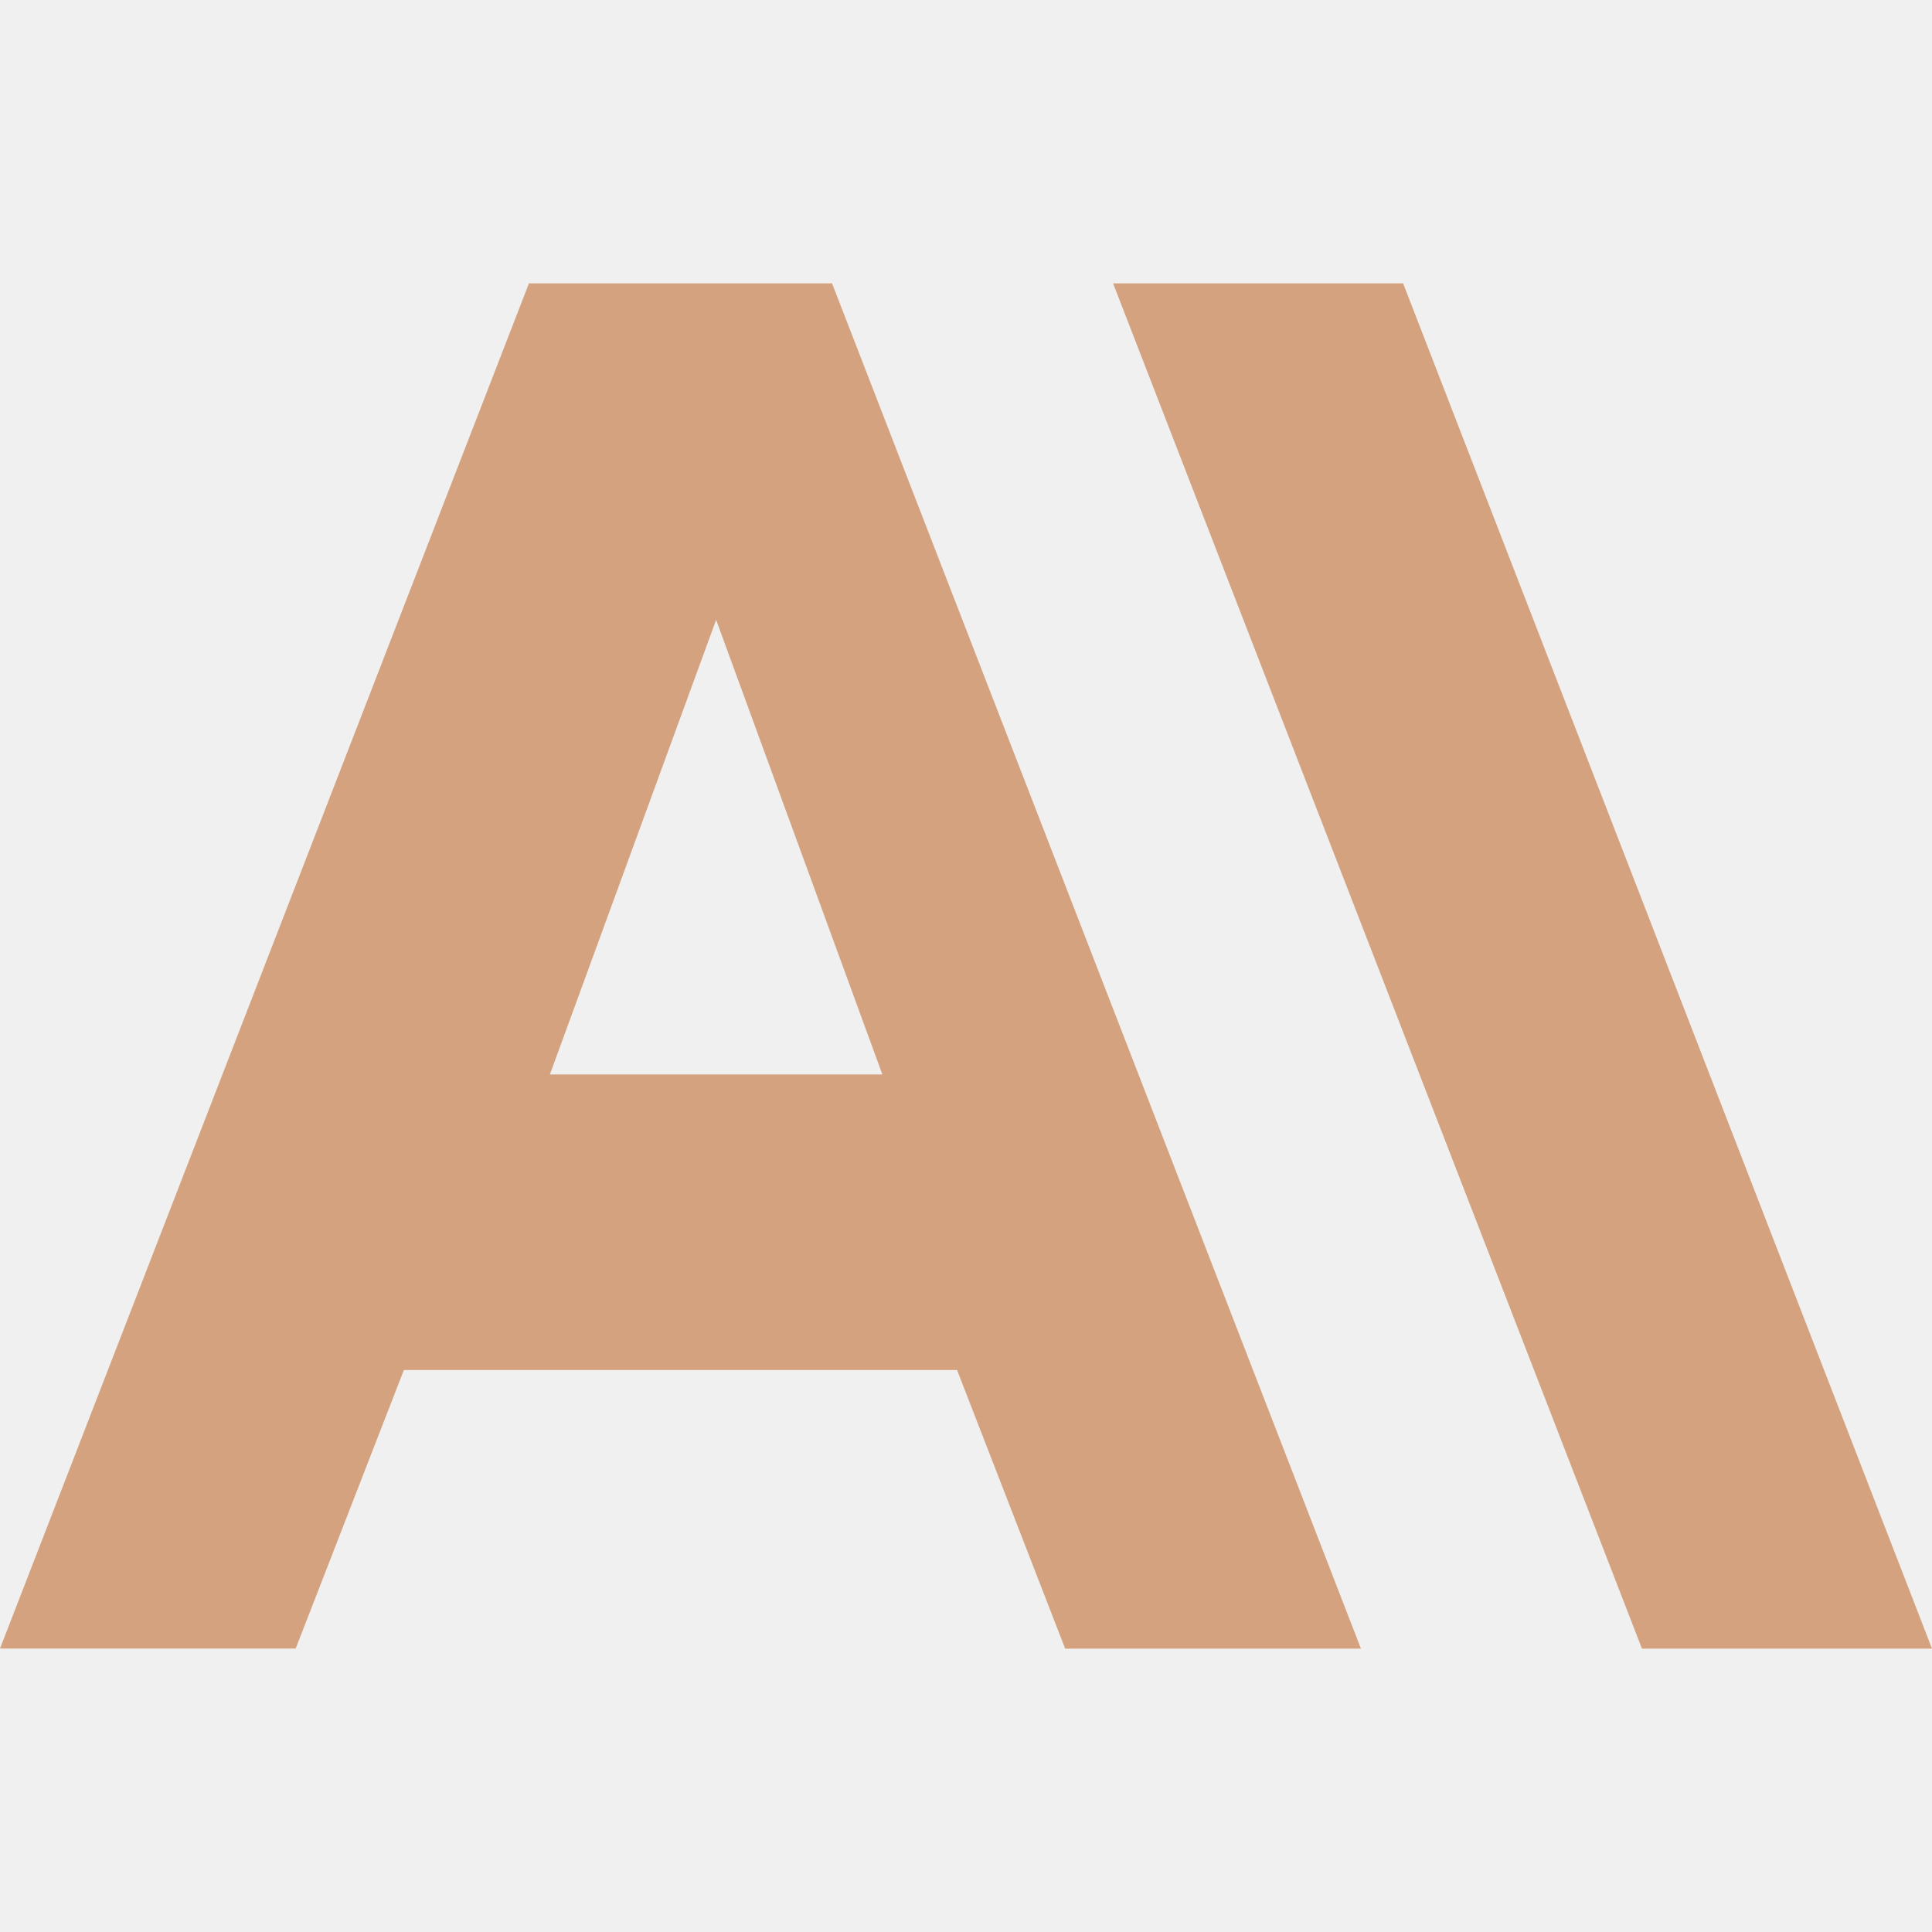
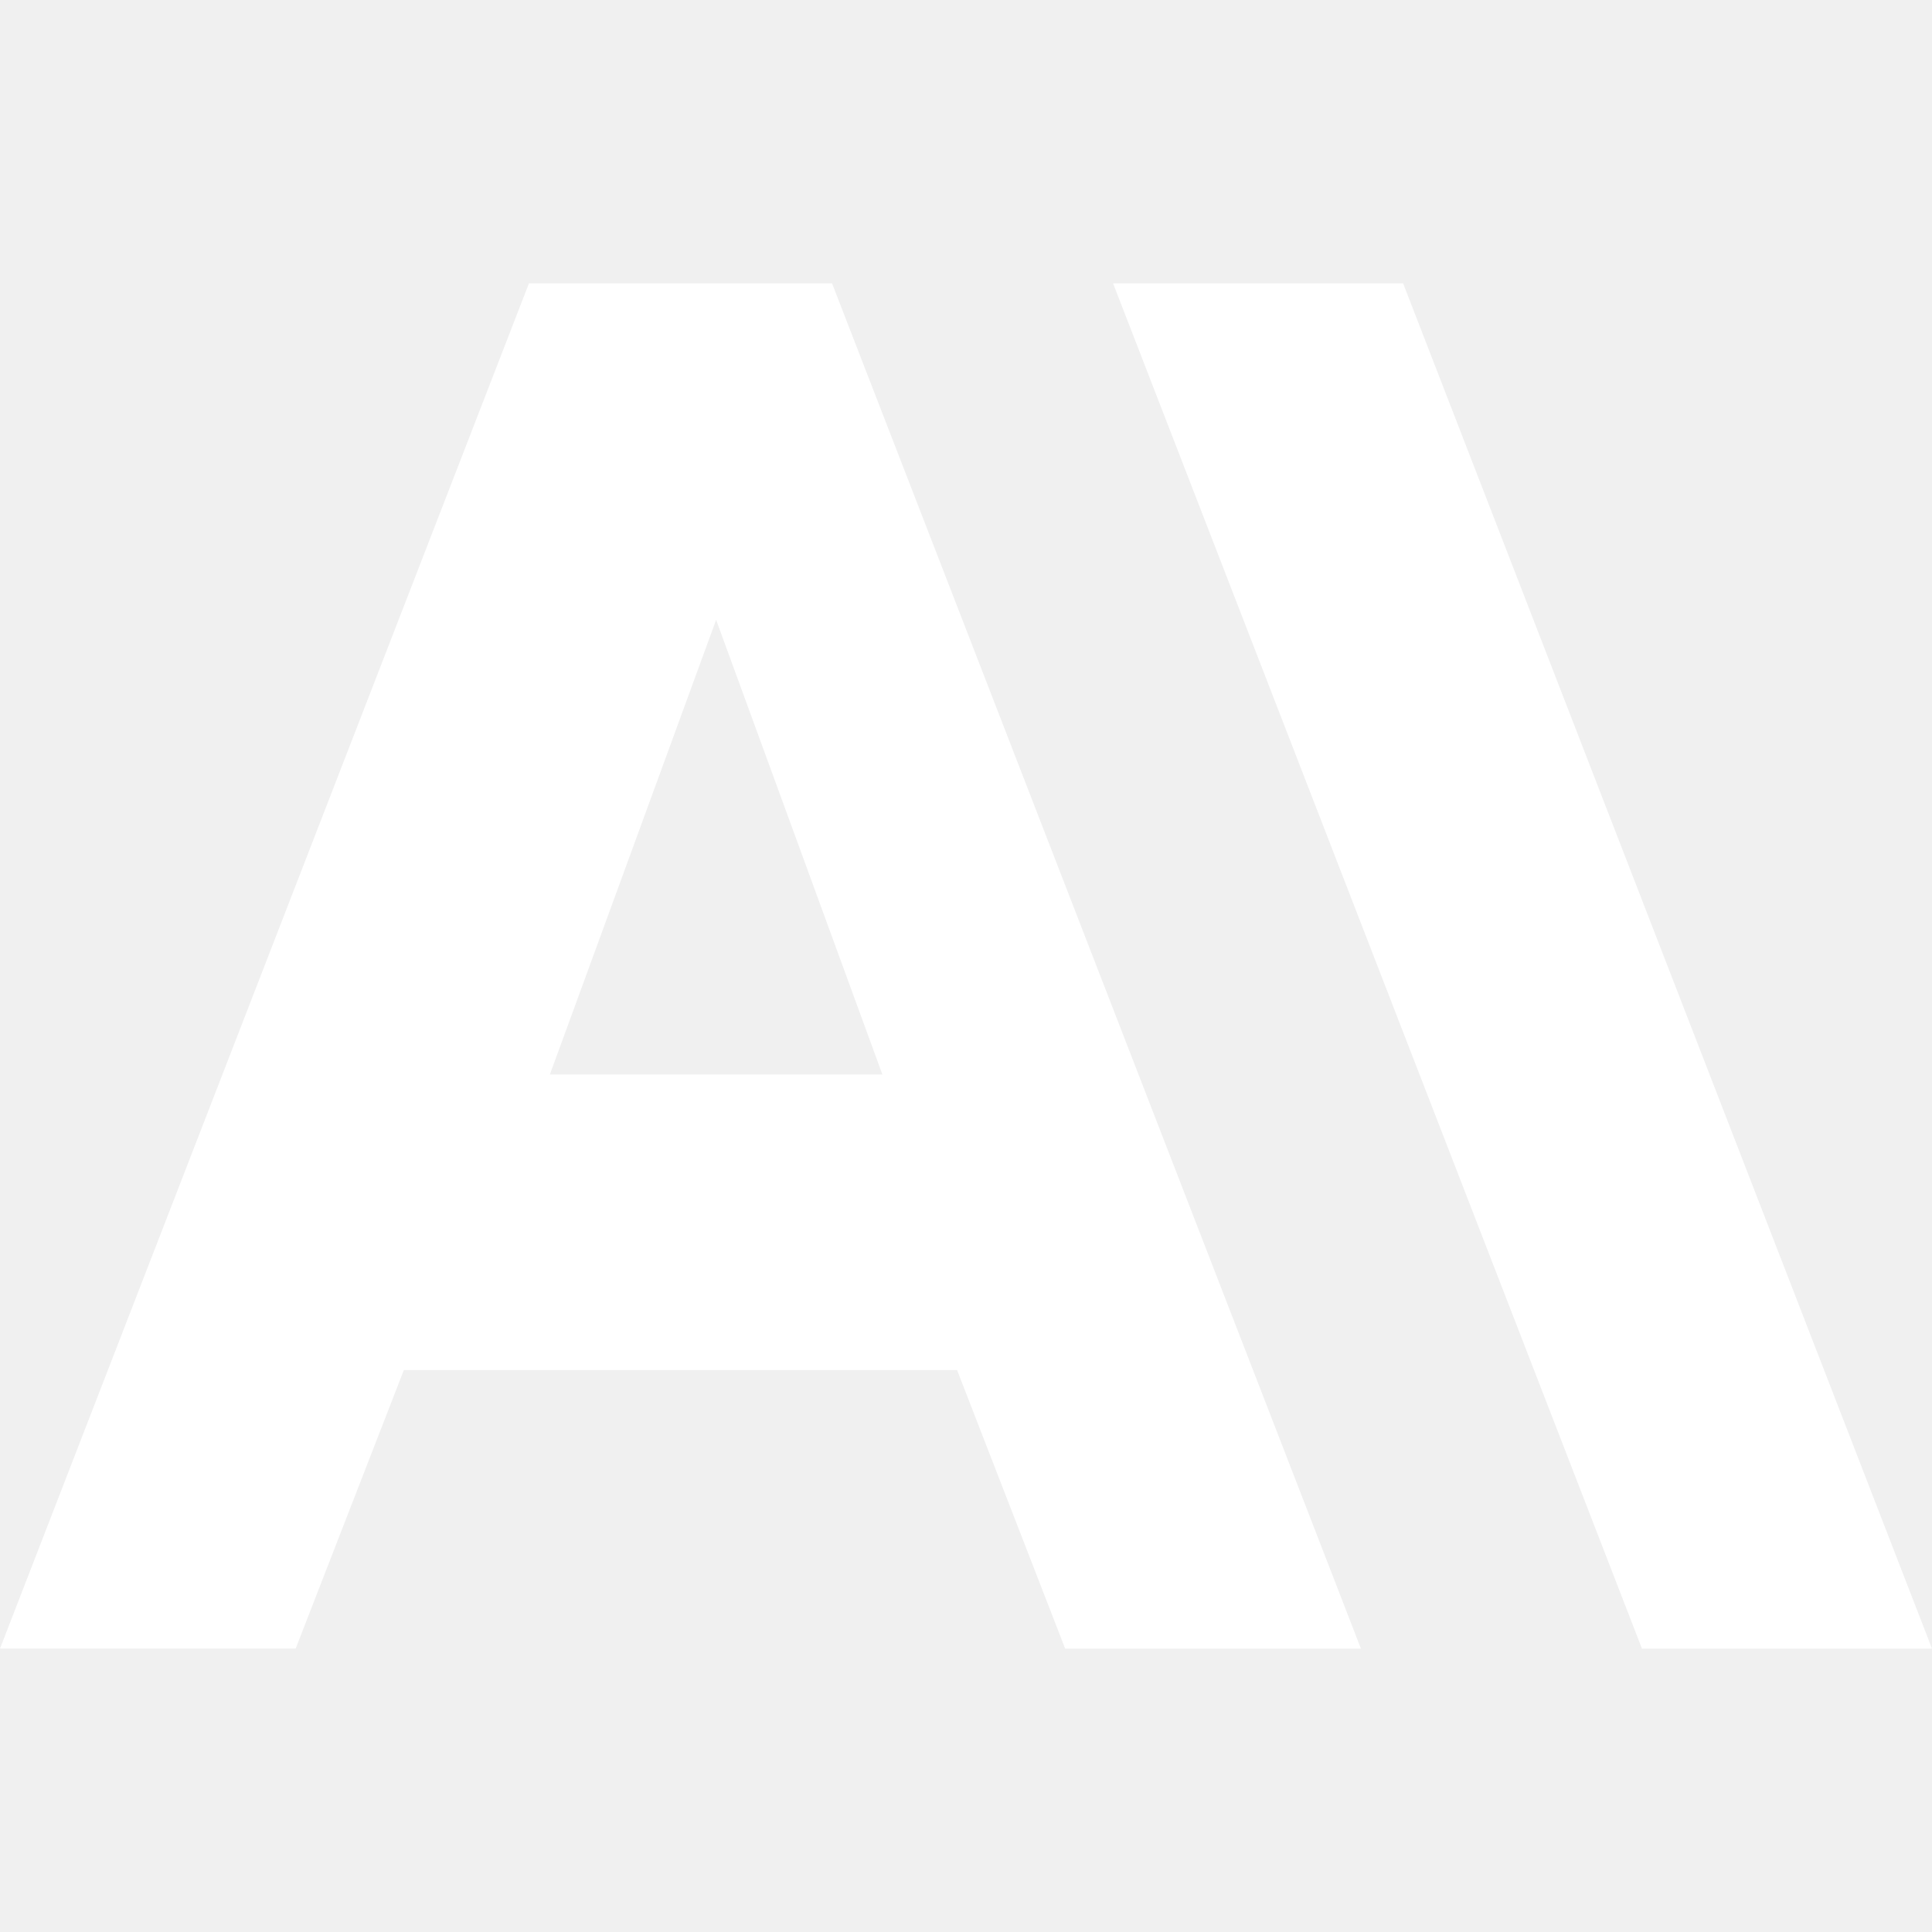
- <svg xmlns="http://www.w3.org/2000/svg" fill="#d4a27f" width="24" height="24" viewBox="0 0 24 24">
+ <svg xmlns="http://www.w3.org/2000/svg" fill="#ffffff" width="24" height="24" viewBox="0 0 24 24">
  <path d="M13.827 3.52h3.603L24 20.48h-3.603l-6.57-16.96zm-7.258 0h3.767L16.906 20.48h-3.674l-1.343-3.461H5.017l-1.344 3.46H0L6.57 3.522zm2.327 4.18l-2.065 5.647h4.13L8.896 7.7z" />
</svg>
